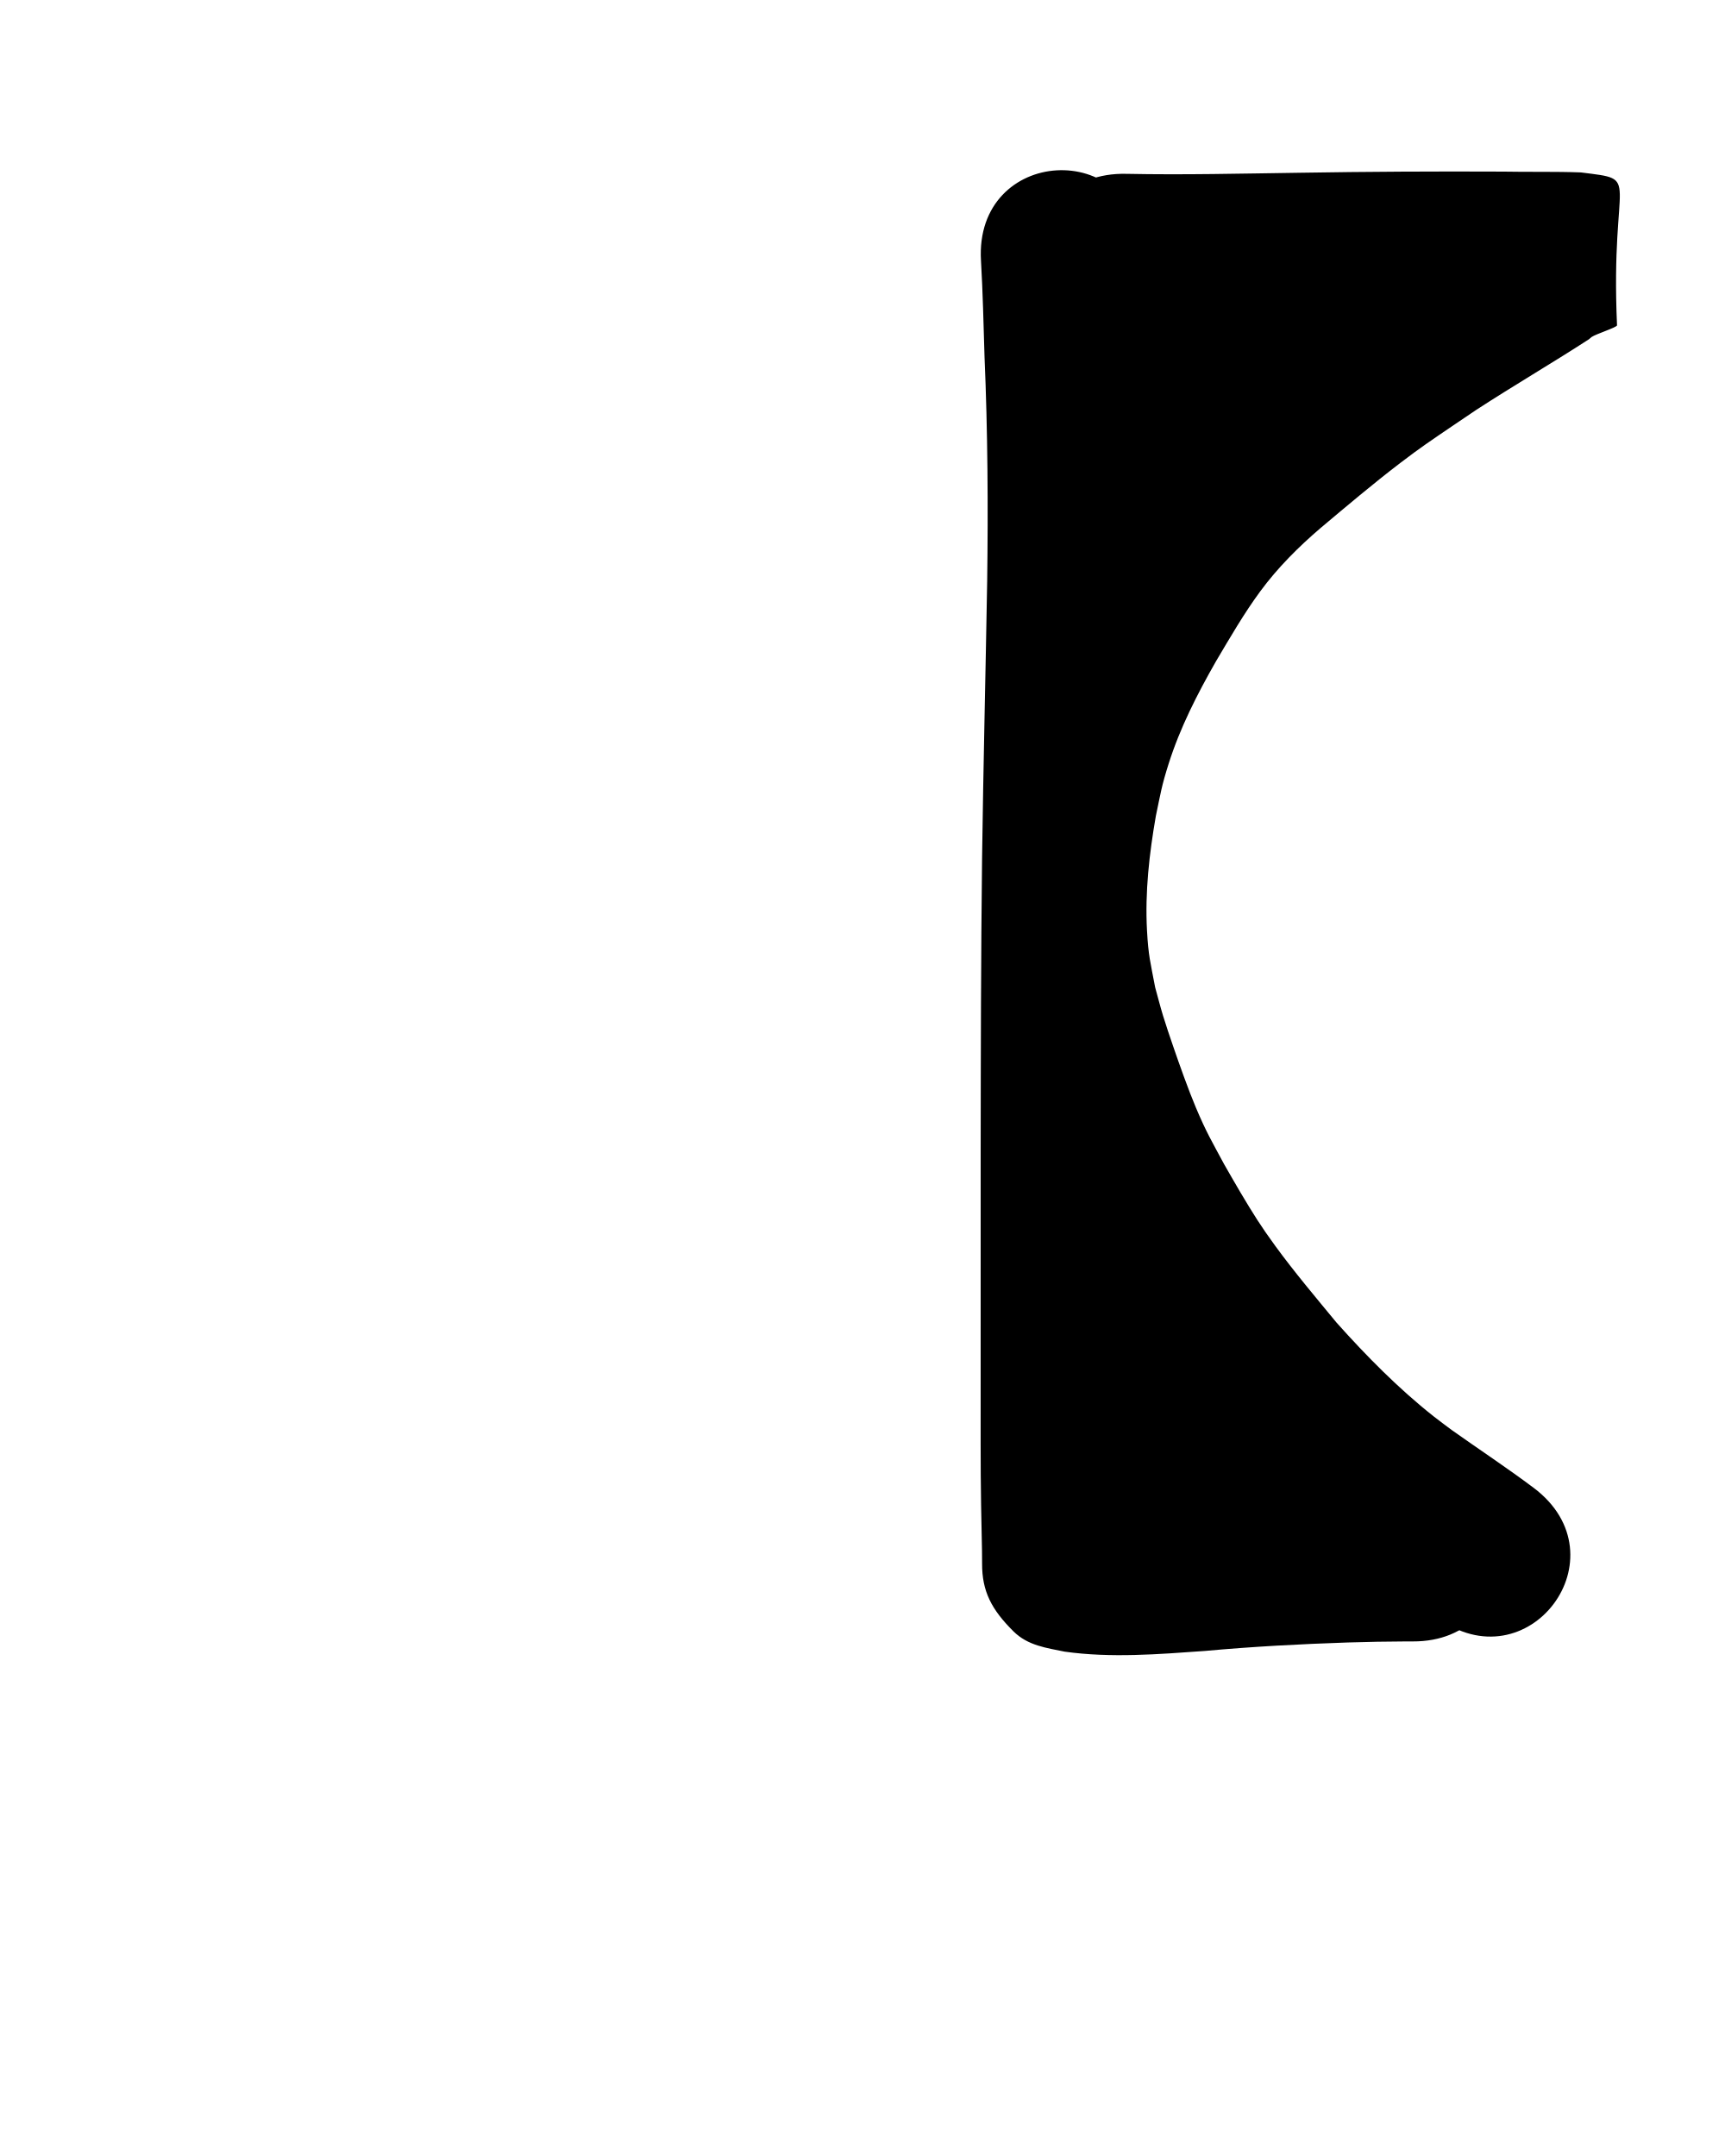
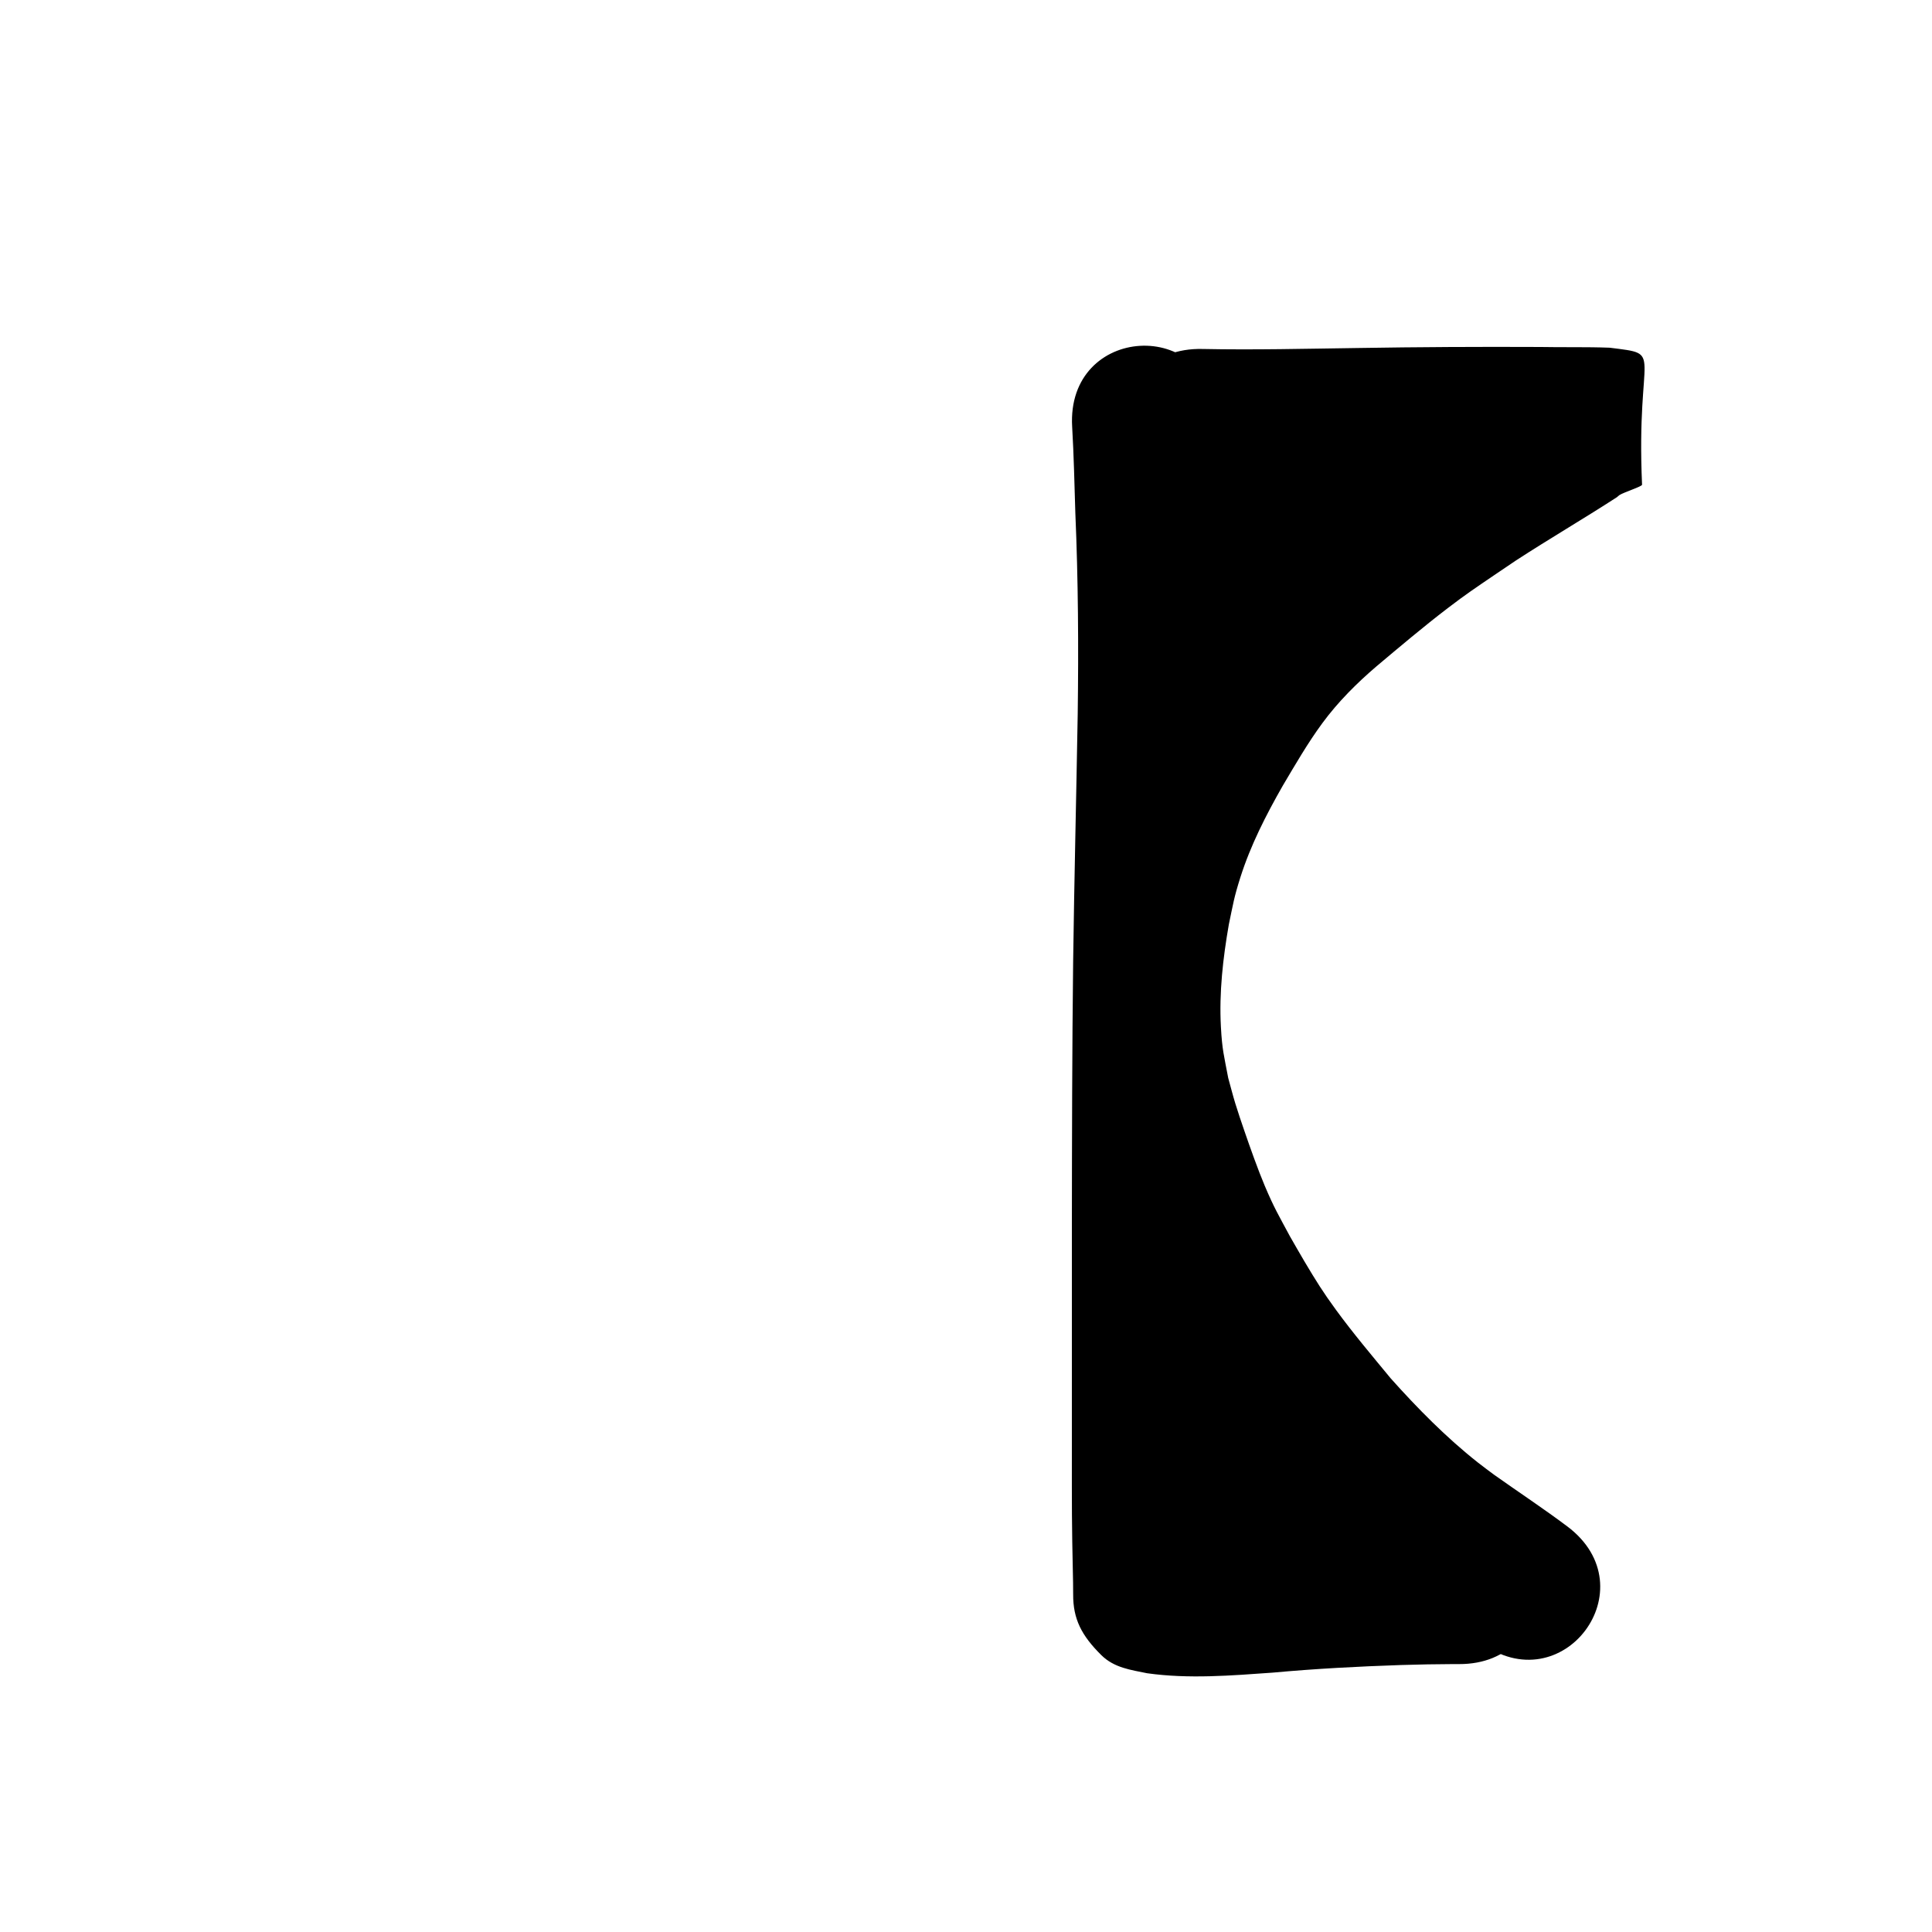
- <svg xmlns="http://www.w3.org/2000/svg" width="800" height="1000">
-   <path d="m 520.649,155.606 c 27.614,0.579 55.243,-0.094 82.857,-0.48 31.062,-0.514 62.125,-0.676 93.19,-0.533 8.097,0.044 16.193,0.105 24.29,0.172 2.877,0.024 5.875,-0.093 8.753,0.131 -27.083,-2.6 -6.24,0.703 -17.186,-69.034 -0.13,-0.831 3.001,-1.445 2.178,-1.272 -1.397,0.293 -2.655,1.05 -3.953,1.644 -7.479,3.427 -6.439,3.148 -14.307,7.951 -17.451,11.253 -35.349,21.785 -52.775,33.084 -4.038,2.724 -8.086,5.434 -12.115,8.173 -10.656,7.244 -16.19,10.949 -26.629,18.883 -13.924,10.584 -27.315,21.875 -40.708,33.114 -13.903,11.889 -26.793,24.894 -37.912,39.446 -10.02,13.113 -18.416,27.344 -26.852,41.489 -11.078,19.227 -21.024,39.146 -27.998,60.258 -4.852,14.687 -5.362,18.789 -8.724,33.915 -5.37,29.176 -7.983,59.129 -4.251,88.691 0.84,6.65 2.247,13.215 3.37,19.823 1.683,6.473 3.185,12.996 5.051,19.419 1.76,6.06 3.806,12.034 5.821,18.014 5.702,16.918 11.95,33.649 19.798,49.705 2.783,5.693 5.898,11.217 8.847,16.826 2.905,5.06 5.743,10.16 8.716,15.181 6.915,11.677 11.656,19.268 19.676,30.382 10.098,13.994 21.227,27.265 32.192,40.577 16.856,19.167 34.962,37.435 54.912,53.412 3.582,2.869 7.29,5.579 10.935,8.368 12.649,9.234 25.857,17.669 38.368,27.094 42.399,31.856 87.451,-28.105 45.052,-59.961 v 0 c -12.408,-9.305 -25.352,-17.842 -37.999,-26.814 -2.784,-2.103 -5.615,-4.145 -8.351,-6.31 -16.377,-12.96 -31.143,-27.945 -45.039,-43.486 -9.58,-11.618 -19.356,-23.18 -28.25,-35.343 -6.993,-9.564 -10.415,-15.125 -16.504,-25.348 -2.538,-4.261 -4.963,-8.588 -7.445,-12.881 -5.972,-11.145 -8.059,-14.431 -13.004,-26.081 -3.4,-8.009 -7.803,-20.403 -10.605,-28.587 -1.606,-4.69 -3.219,-9.38 -4.666,-14.122 -1.328,-4.351 -2.439,-8.766 -3.658,-13.149 -2.23,-11.825 -3.136,-14.466 -3.787,-26.451 -0.964,-17.761 1.063,-35.566 4.111,-53.032 2.289,-10.877 2.609,-13.755 5.955,-24.311 5.287,-16.681 13.277,-32.276 21.927,-47.432 6.528,-10.998 12.96,-22.172 20.559,-32.486 8.063,-10.945 17.67,-20.541 27.983,-29.366 12.127,-10.189 24.243,-20.45 36.832,-30.072 9.597,-7.335 14.239,-10.395 24.246,-17.206 3.658,-2.49 7.332,-4.955 10.998,-7.433 17.286,-11.249 35.107,-21.632 52.41,-32.849 0.396,-0.337 0.76,-0.714 1.187,-1.01 2.077,-1.44 11.82,-4.493 11.779,-5.421 -3.15,-71.202 12.197,-67.235 -16.765,-70.914 -12.031,-0.463 -24.083,-0.139 -36.119,-0.38 -31.529,-0.145 -63.057,0.019 -94.583,0.539 -26.656,0.372 -53.329,1.034 -79.985,0.495 -53.017,-1.29 -54.842,73.688 -1.825,74.978 z" />
-   <path d="m 454.95,120.918 c 0.858,14.825 1.186,29.677 1.642,44.519 1.496,34.722 1.695,69.46 1.228,104.205 -0.734,42.76 -1.785,85.511 -2.366,128.274 -0.532,45.532 -0.6,91.067 -0.651,136.602 -0.026,35.82 -0.014,71.64 -0.006,107.46 0.041,18.676 -0.121,37.352 0.201,56.026 0.143,7.08 0.318,14.16 0.423,21.241 0.03,1.979 0.042,3.958 0.043,5.937 -0.071,12.86 4.375,21.387 14.537,31.469 6.711,6.658 15.341,7.673 23.756,9.419 21.553,3.029 43.442,1.203 65.046,-0.325 22.076,-2.028 44.207,-3.19 66.358,-3.934 9.064,-0.272 18.131,-0.462 27.2,-0.486 1.974,0.002 1.05,-5.2e-4 2.77,0.007 53.033,0.219 53.343,-74.78 0.31,-74.999 v 0 c -2.054,-0.008 -0.956,-0.005 -3.293,-0.007 -9.839,0.029 -19.677,0.229 -29.512,0.528 -23.083,0.78 -46.147,1.976 -69.152,4.08 -10.464,0.748 -20.899,1.484 -31.391,1.69 -3.269,0.064 -8.713,0.15 -12.294,-0.092 -1.154,-0.078 -2.299,-0.265 -3.448,-0.398 3.634,1.991 10.652,5.825 11.402,6.684 12.793,14.638 11.112,14.472 12.708,27.699 0.054,0.452 -0.057,-1.879 10e-4,-1.366 -10e-4,-2.342 -0.016,-4.685 -0.051,-7.027 -0.107,-7.142 -0.279,-14.283 -0.426,-21.424 -0.319,-18.245 -0.139,-36.493 -0.19,-54.739 -0.008,-35.786 -0.02,-71.573 0.006,-107.359 0.051,-45.223 0.117,-90.448 0.644,-135.668 0.58,-42.768 1.637,-85.525 2.366,-128.29 0.475,-35.847 0.278,-71.687 -1.256,-107.511 -0.478,-15.545 -0.829,-31.1 -1.737,-46.628 -3.121,-52.941 -77.991,-48.527 -74.87,4.414 z" />
-   <path d="m 611.264,119.683 c -12.22,-0.084 -24.283,1.356 -36.075,4.698 -4.579,1.298 -9.017,3.047 -13.526,4.57 -18.199,6.927 -33.84,18.375 -48.88,30.447 -3.725,3.024 -7.538,5.933 -11.174,9.064 -39.537,35.346 10.45,91.26 49.987,55.914 v 0 c -0.266,0.211 -1.061,0.85 -0.799,0.633 2.943,-2.433 6.04,-4.681 8.961,-7.144 8.425,-6.776 16.875,-13.71 26.819,-18.173 5.846,-2.235 6.28,-2.62 12.077,-4.055 5.559,-1.376 11.348,-0.599 17.004,-1.083 52.942,-3.107 48.548,-77.978 -4.394,-74.871 z" />
-   <path d="m 489.946,633.427 c -0.882,-0.863 -1.535,-2.05 -2.645,-2.589 -0.512,-0.249 0.392,1.069 0.602,1.598 0.459,1.154 0.988,2.28 1.404,3.449 1.858,5.217 2.846,10.817 4.082,16.191 3.001,14.122 7.074,28.091 14.996,40.333 5.458,8.435 7.997,10.33 14.802,17.179 8.474,7.69 18.305,13.276 28.892,17.425 49.734,18.413 75.774,-51.921 26.04,-70.334 v 0 c 1.103,0.803 -3.129,-1.22 -3.203,-1.397 -0.632,-0.369 -1.365,-0.567 -1.949,-1.008 -4.162,-3.141 -4.934,-14.751 -6.519,-19.153 -2.982,-12.759 -6.08,-25.354 -11.938,-37.163 -1.396,-2.814 -2.783,-5.652 -4.509,-8.277 -2.148,-3.266 -4.721,-6.232 -7.081,-9.348 -37.542,-37.458 -90.516,15.634 -52.974,53.092 z" />
+ <svg xmlns="http://www.w3.org/2000/svg" width="1000" height="1000">
+   <path d="m 620.649,255.606 c 27.614,0.579 55.243,-0.094 82.857,-0.48 31.062,-0.514 62.125,-0.676 93.19,-0.533 8.097,0.044 16.193,0.105 24.29,0.172 2.877,0.024 5.875,-0.093 8.753,0.131 -27.083,-2.6 -6.24,0.703 -17.186,-69.034 -0.13,-0.831 3.001,-1.445 2.178,-1.272 -1.397,0.293 -2.655,1.05 -3.953,1.644 -7.479,3.427 -6.439,3.148 -14.307,7.951 -17.451,11.253 -35.349,21.785 -52.775,33.084 -4.038,2.724 -8.086,5.434 -12.115,8.173 -10.656,7.244 -16.19,10.949 -26.629,18.883 -13.924,10.584 -27.315,21.875 -40.708,33.114 -13.903,11.889 -26.793,24.894 -37.912,39.446 -10.02,13.113 -18.416,27.344 -26.852,41.489 -11.078,19.227 -21.024,39.146 -27.998,60.258 -4.852,14.687 -5.362,18.789 -8.724,33.915 -5.37,29.176 -7.983,59.129 -4.251,88.691 0.84,6.65 2.247,13.215 3.37,19.823 1.683,6.473 3.185,12.996 5.051,19.419 1.76,6.06 3.806,12.034 5.821,18.014 5.702,16.918 11.95,33.649 19.798,49.705 2.783,5.693 5.898,11.217 8.847,16.826 2.905,5.06 5.743,10.16 8.716,15.181 6.915,11.677 11.656,19.268 19.676,30.382 10.098,13.994 21.227,27.265 32.192,40.577 16.856,19.167 34.962,37.435 54.912,53.412 3.582,2.869 7.29,5.579 10.935,8.368 12.649,9.234 25.857,17.669 38.368,27.094 42.399,31.856 87.451,-28.105 45.052,-59.961 v 0 c -12.408,-9.305 -25.352,-17.842 -37.999,-26.814 -2.784,-2.103 -5.615,-4.145 -8.351,-6.31 -16.377,-12.96 -31.143,-27.945 -45.039,-43.486 -9.58,-11.618 -19.356,-23.18 -28.25,-35.343 -6.993,-9.564 -10.415,-15.125 -16.504,-25.348 -2.538,-4.261 -4.963,-8.588 -7.445,-12.881 -5.972,-11.145 -8.059,-14.431 -13.004,-26.081 -3.4,-8.009 -7.803,-20.403 -10.605,-28.587 -1.606,-4.69 -3.219,-9.38 -4.666,-14.122 -1.328,-4.351 -2.439,-8.766 -3.658,-13.149 -2.23,-11.825 -3.136,-14.466 -3.787,-26.451 -0.964,-17.761 1.063,-35.566 4.111,-53.032 2.289,-10.877 2.609,-13.755 5.955,-24.311 5.287,-16.681 13.277,-32.276 21.927,-47.432 6.528,-10.998 12.96,-22.172 20.559,-32.486 8.063,-10.945 17.67,-20.541 27.983,-29.366 12.127,-10.189 24.243,-20.45 36.832,-30.072 9.597,-7.335 14.239,-10.395 24.246,-17.206 3.658,-2.49 7.332,-4.955 10.998,-7.433 17.286,-11.249 35.107,-21.632 52.41,-32.849 0.396,-0.337 0.76,-0.714 1.187,-1.01 2.077,-1.44 11.82,-4.493 11.779,-5.421 -3.15,-71.202 12.197,-67.235 -16.765,-70.914 -12.031,-0.463 -24.083,-0.139 -36.119,-0.38 -31.529,-0.145 -63.057,0.019 -94.583,0.539 -26.656,0.372 -53.329,1.034 -79.985,0.495 -53.017,-1.29 -54.842,73.688 -1.825,74.978 z" />
+   <path d="m 554.95,220.918 c 0.858,14.825 1.186,29.677 1.642,44.519 1.496,34.722 1.695,69.46 1.228,104.205 -0.734,42.76 -1.785,85.511 -2.366,128.274 -0.532,45.532 -0.6,91.067 -0.651,136.602 -0.026,35.82 -0.014,71.64 -0.006,107.46 0.041,18.676 -0.121,37.352 0.201,56.026 0.143,7.08 0.318,14.16 0.423,21.241 0.03,1.979 0.042,3.958 0.043,5.937 -0.071,12.86 4.375,21.387 14.537,31.469 6.711,6.658 15.341,7.673 23.756,9.419 21.553,3.029 43.442,1.203 65.046,-0.325 22.076,-2.028 44.207,-3.19 66.358,-3.934 9.064,-0.272 18.131,-0.462 27.2,-0.486 1.974,0.002 1.05,-5.2e-4 2.77,0.007 53.033,0.219 53.343,-74.78 0.31,-74.999 v 0 c -2.054,-0.008 -0.956,-0.005 -3.293,-0.007 -9.839,0.029 -19.677,0.229 -29.512,0.528 -23.083,0.78 -46.147,1.976 -69.152,4.08 -10.464,0.748 -20.899,1.484 -31.391,1.69 -3.269,0.064 -8.713,0.15 -12.294,-0.092 -1.154,-0.078 -2.299,-0.265 -3.448,-0.398 3.634,1.991 10.652,5.825 11.402,6.684 12.793,14.638 11.112,14.472 12.708,27.699 0.054,0.452 -0.057,-1.879 10e-4,-1.366 -10e-4,-2.342 -0.016,-4.685 -0.051,-7.027 -0.107,-7.142 -0.279,-14.283 -0.426,-21.424 -0.319,-18.245 -0.139,-36.493 -0.19,-54.739 -0.008,-35.786 -0.02,-71.573 0.006,-107.359 0.051,-45.223 0.117,-90.448 0.644,-135.668 0.58,-42.768 1.637,-85.525 2.366,-128.29 0.475,-35.847 0.278,-71.687 -1.256,-107.511 -0.478,-15.545 -0.829,-31.1 -1.737,-46.628 -3.121,-52.941 -77.991,-48.527 -74.87,4.414 z" />
+   <path d="m 711.264,219.683 c -12.22,-0.084 -24.283,1.356 -36.075,4.698 -4.579,1.298 -9.017,3.047 -13.526,4.57 -18.199,6.927 -33.84,18.375 -48.88,30.447 -3.725,3.024 -7.538,5.933 -11.174,9.064 -39.537,35.346 10.45,91.26 49.987,55.914 v 0 c -0.266,0.211 -1.061,0.85 -0.799,0.633 2.943,-2.433 6.04,-4.681 8.961,-7.144 8.425,-6.776 16.875,-13.71 26.819,-18.173 5.846,-2.235 6.28,-2.62 12.077,-4.055 5.559,-1.376 11.348,-0.599 17.004,-1.083 52.942,-3.107 48.548,-77.978 -4.394,-74.871 z" />
+   <path d="m 589.946,733.427 c -0.882,-0.863 -1.535,-2.05 -2.645,-2.589 -0.512,-0.249 0.392,1.069 0.602,1.598 0.459,1.154 0.988,2.28 1.404,3.449 1.858,5.217 2.846,10.817 4.082,16.191 3.001,14.122 7.074,28.091 14.996,40.333 5.458,8.435 7.997,10.33 14.802,17.179 8.474,7.69 18.305,13.276 28.892,17.425 49.734,18.413 75.774,-51.921 26.04,-70.334 v 0 c 1.103,0.803 -3.129,-1.22 -3.203,-1.397 -0.632,-0.369 -1.365,-0.567 -1.949,-1.008 -4.162,-3.141 -4.934,-14.751 -6.519,-19.153 -2.982,-12.759 -6.08,-25.354 -11.938,-37.163 -1.396,-2.814 -2.783,-5.652 -4.509,-8.277 -2.148,-3.266 -4.721,-6.232 -7.081,-9.348 -37.542,-37.458 -90.516,15.634 -52.974,53.092 z" />
</svg>
